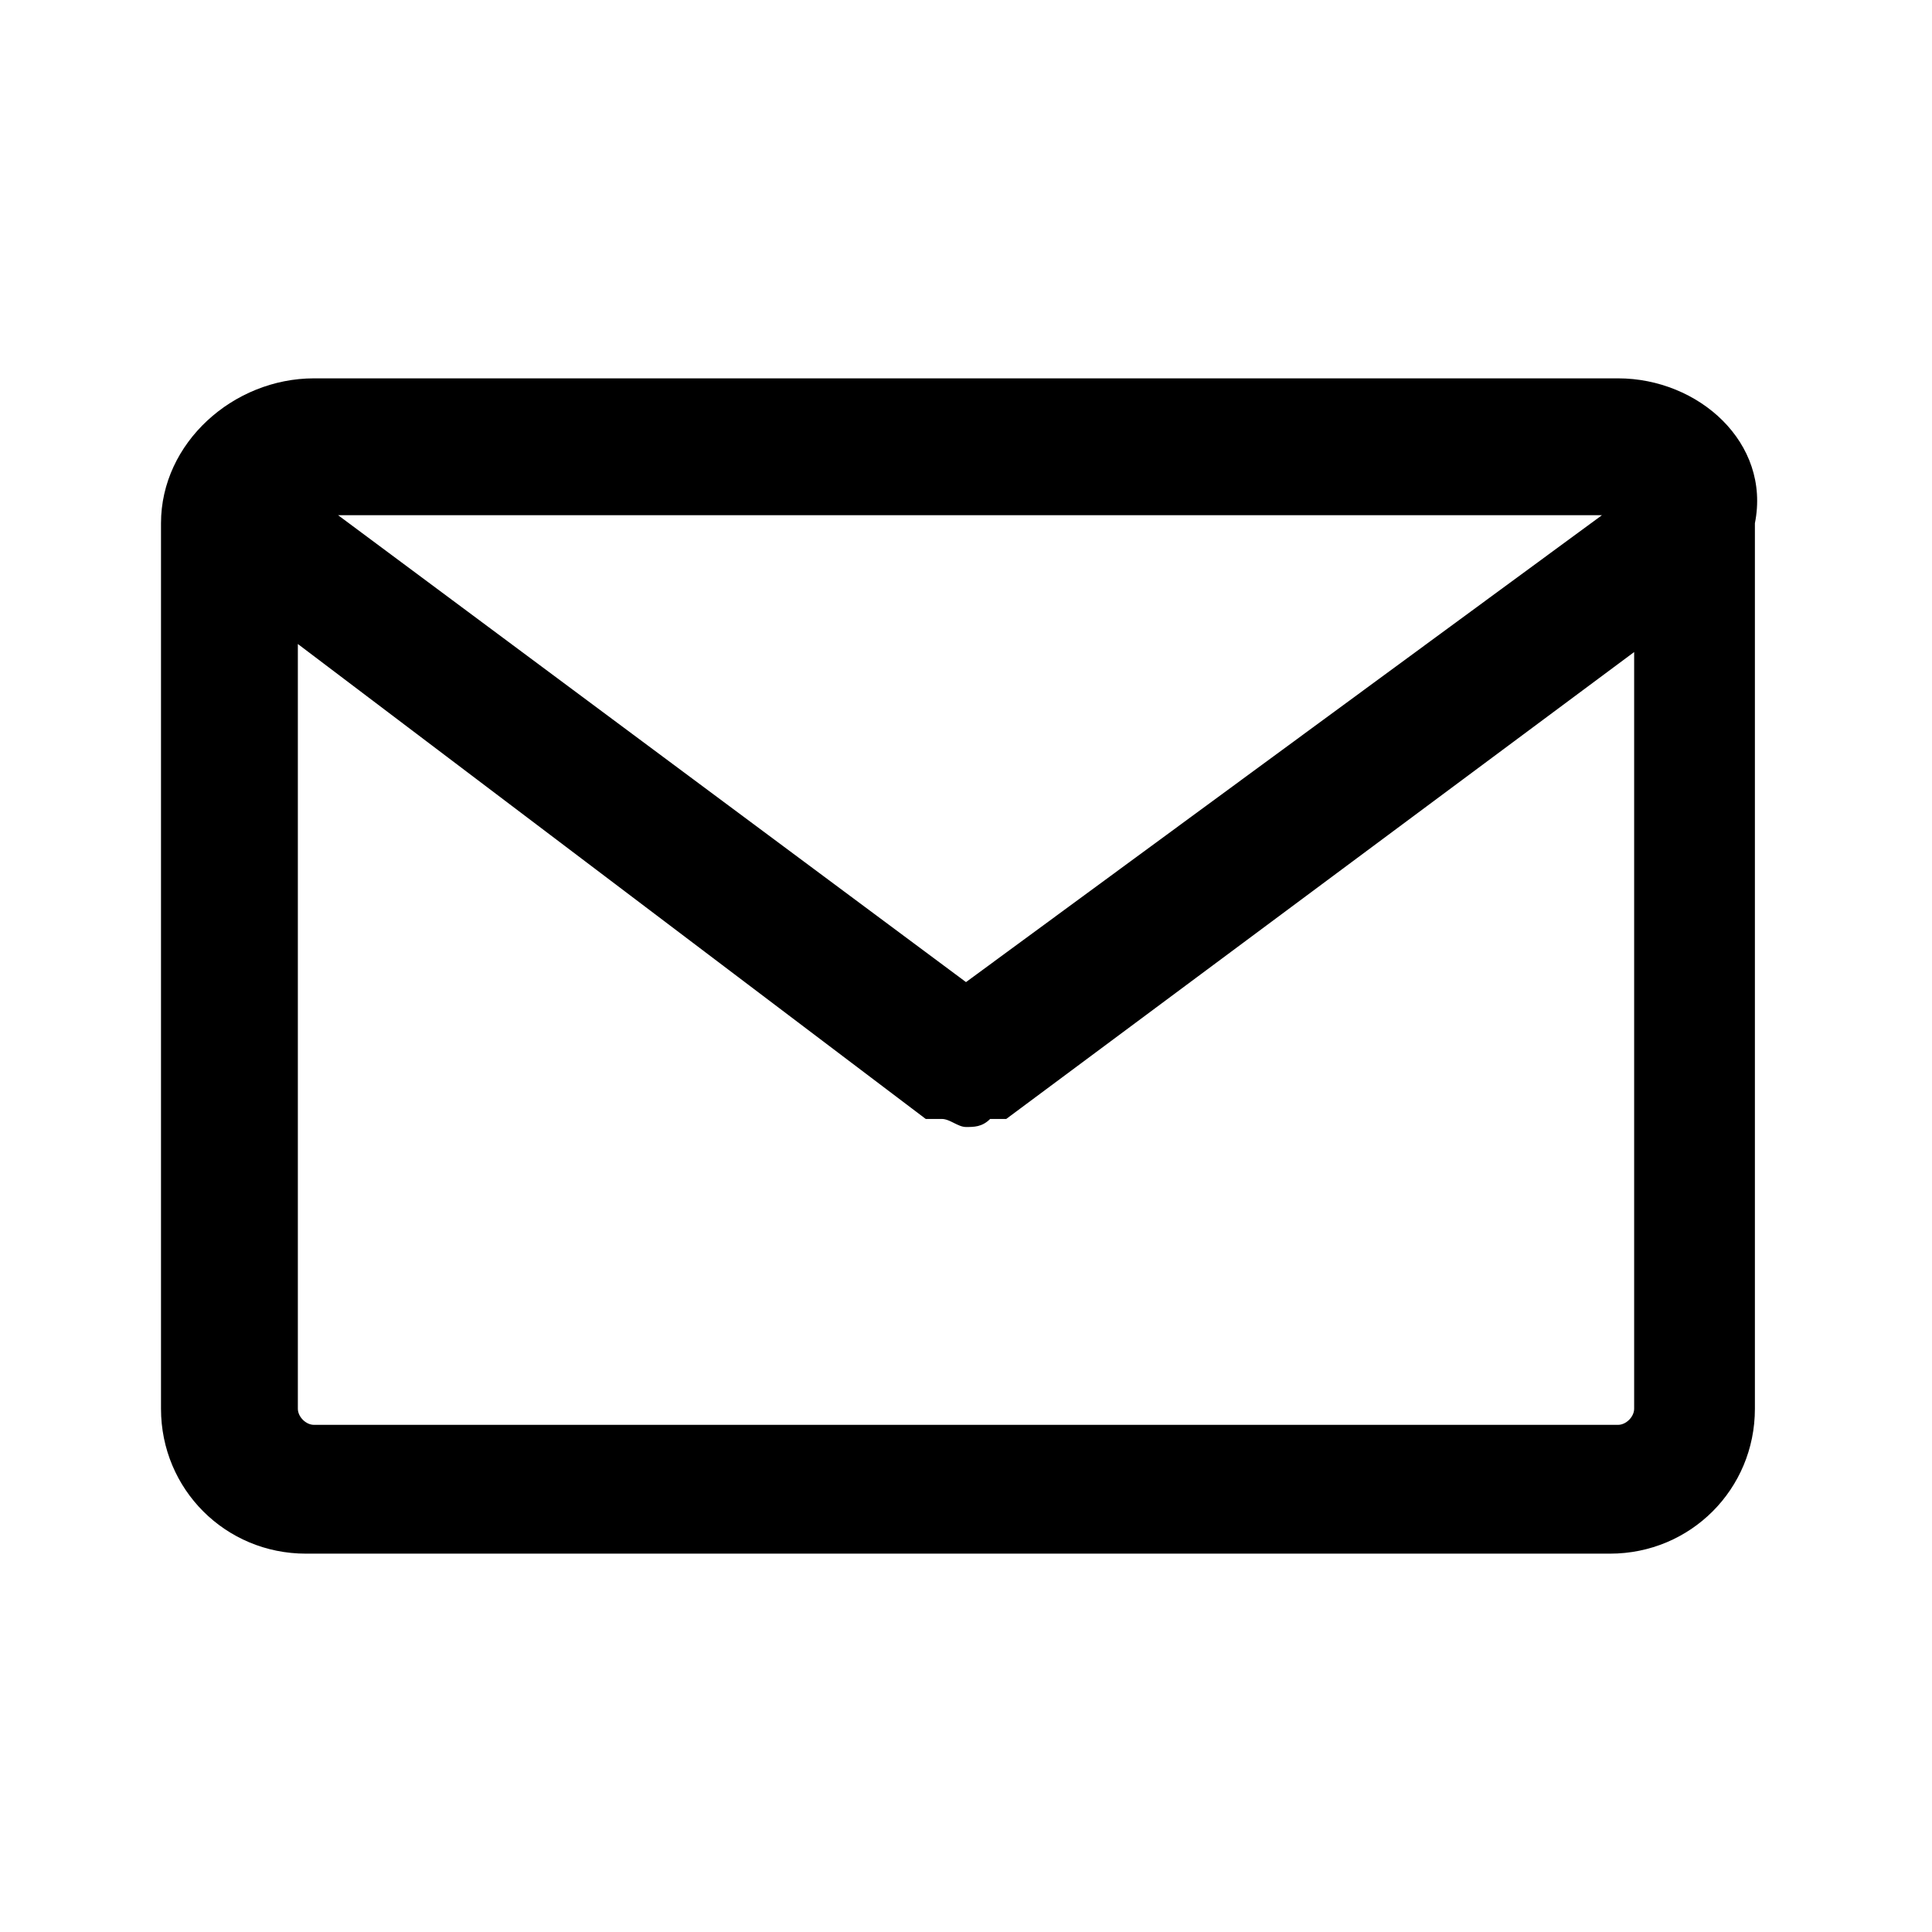
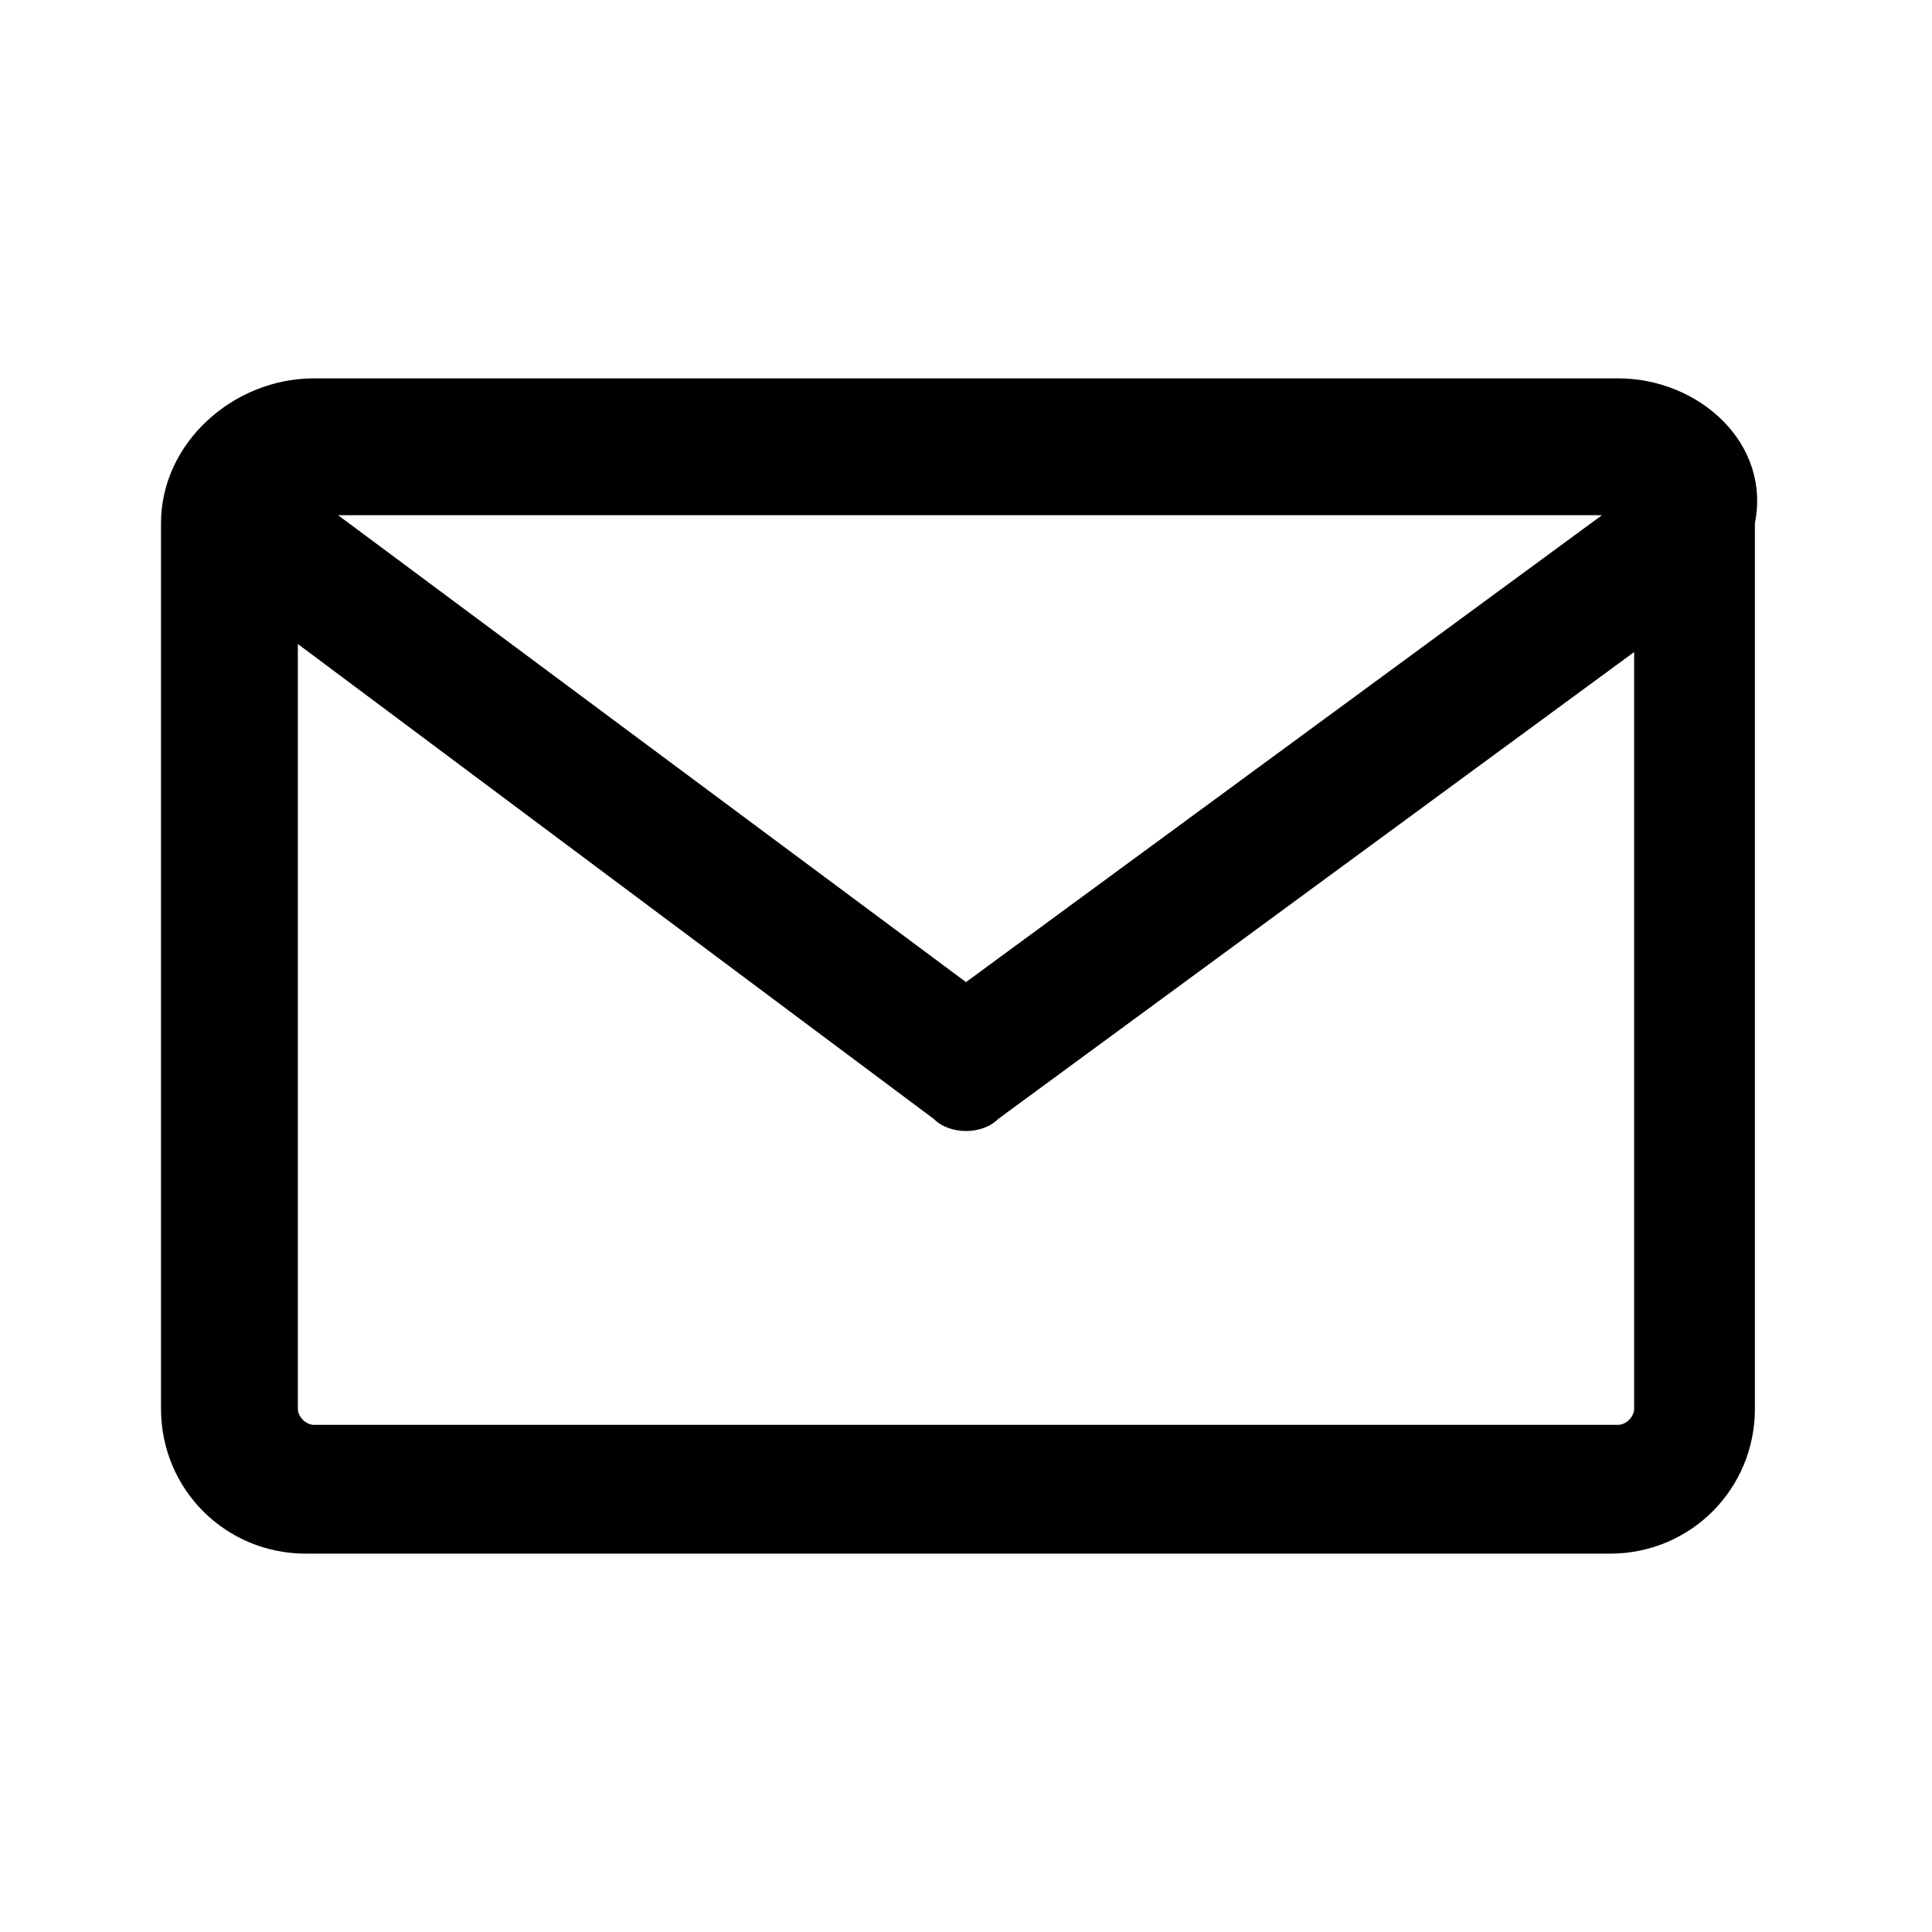
- <svg xmlns="http://www.w3.org/2000/svg" viewBox="0 0 24 24">
+ <svg viewBox="0 0 24 24">
  <g id="icon-mail" data-name="icon mail">
-     <path d="M20.1,4.7H3.9C2.9,4.7,2,5.5,2,6.5v11c0,1,0.8,1.8,1.8,1.8h16.2c1,0,1.8-0.8,1.8-1.8v-11C22,5.5,21.1,4.7,20.1,4.7z   M12,12.2L4.2,6.4h15.7L12,12.2z M20.1,17.7H3.9c-0.1,0-0.2-0.1-0.2-0.2V8l7.8,5.9l0.1,0l0.1,0c0.1,0,0.2,0.1,0.3,0.1l0,0  c0.1,0,0.2,0,0.3-0.1l0.1,0l0.1,0l7.8-5.8v9.4C20.3,17.6,20.2,17.7,20.1,17.7z" />
+     <path d="M20.1,4.7H3.9C2.9,4.7,2,5.5,2,6.5v11c0,1,0.8,1.8,1.8,1.8H20c1,0,1.8-0.8,1.8-1.8v-11C22,5.5,21.1,4.7,20.1,4.7z M12,12.2  L4.2,6.4h15.7L12,12.2z M20.1,17.7H3.9c-0.1,0-0.2-0.1-0.2-0.2V8l7.9,5.9c0.2,0.2,0.6,0.2,0.8,0l7.9-5.8v9.4  C20.3,17.6,20.2,17.7,20.1,17.7z" />
  </g>
</svg>
